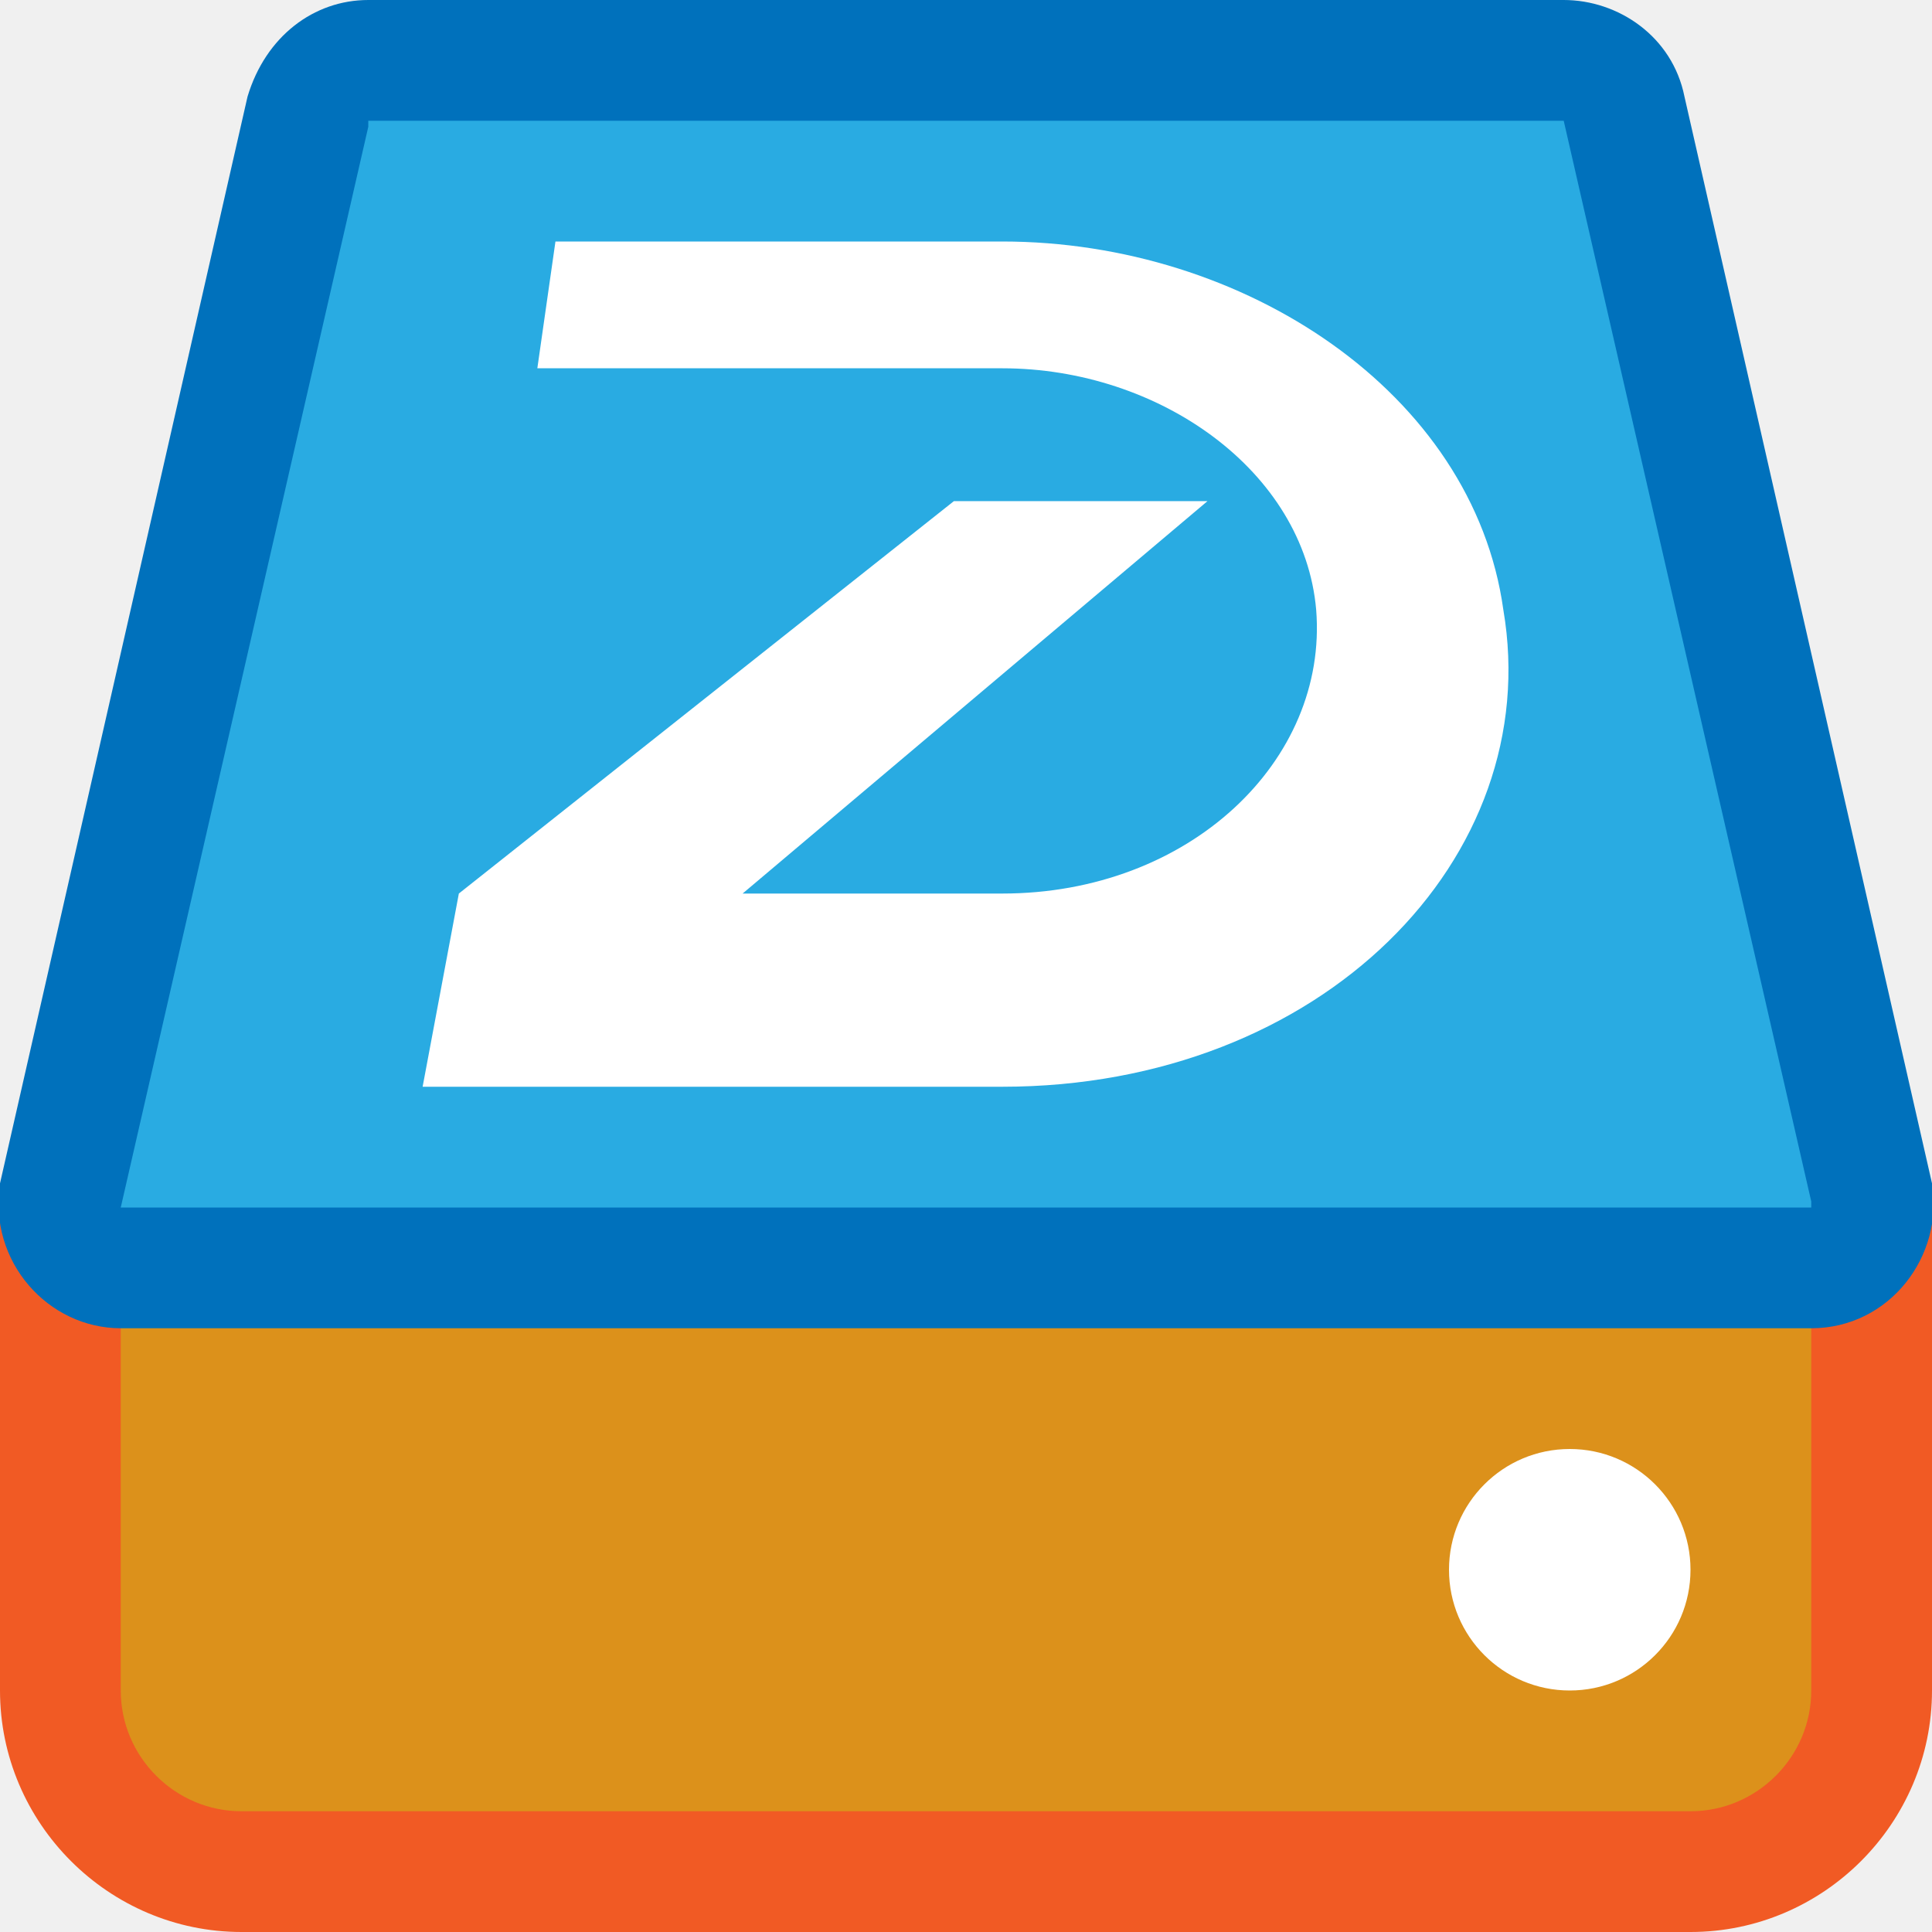
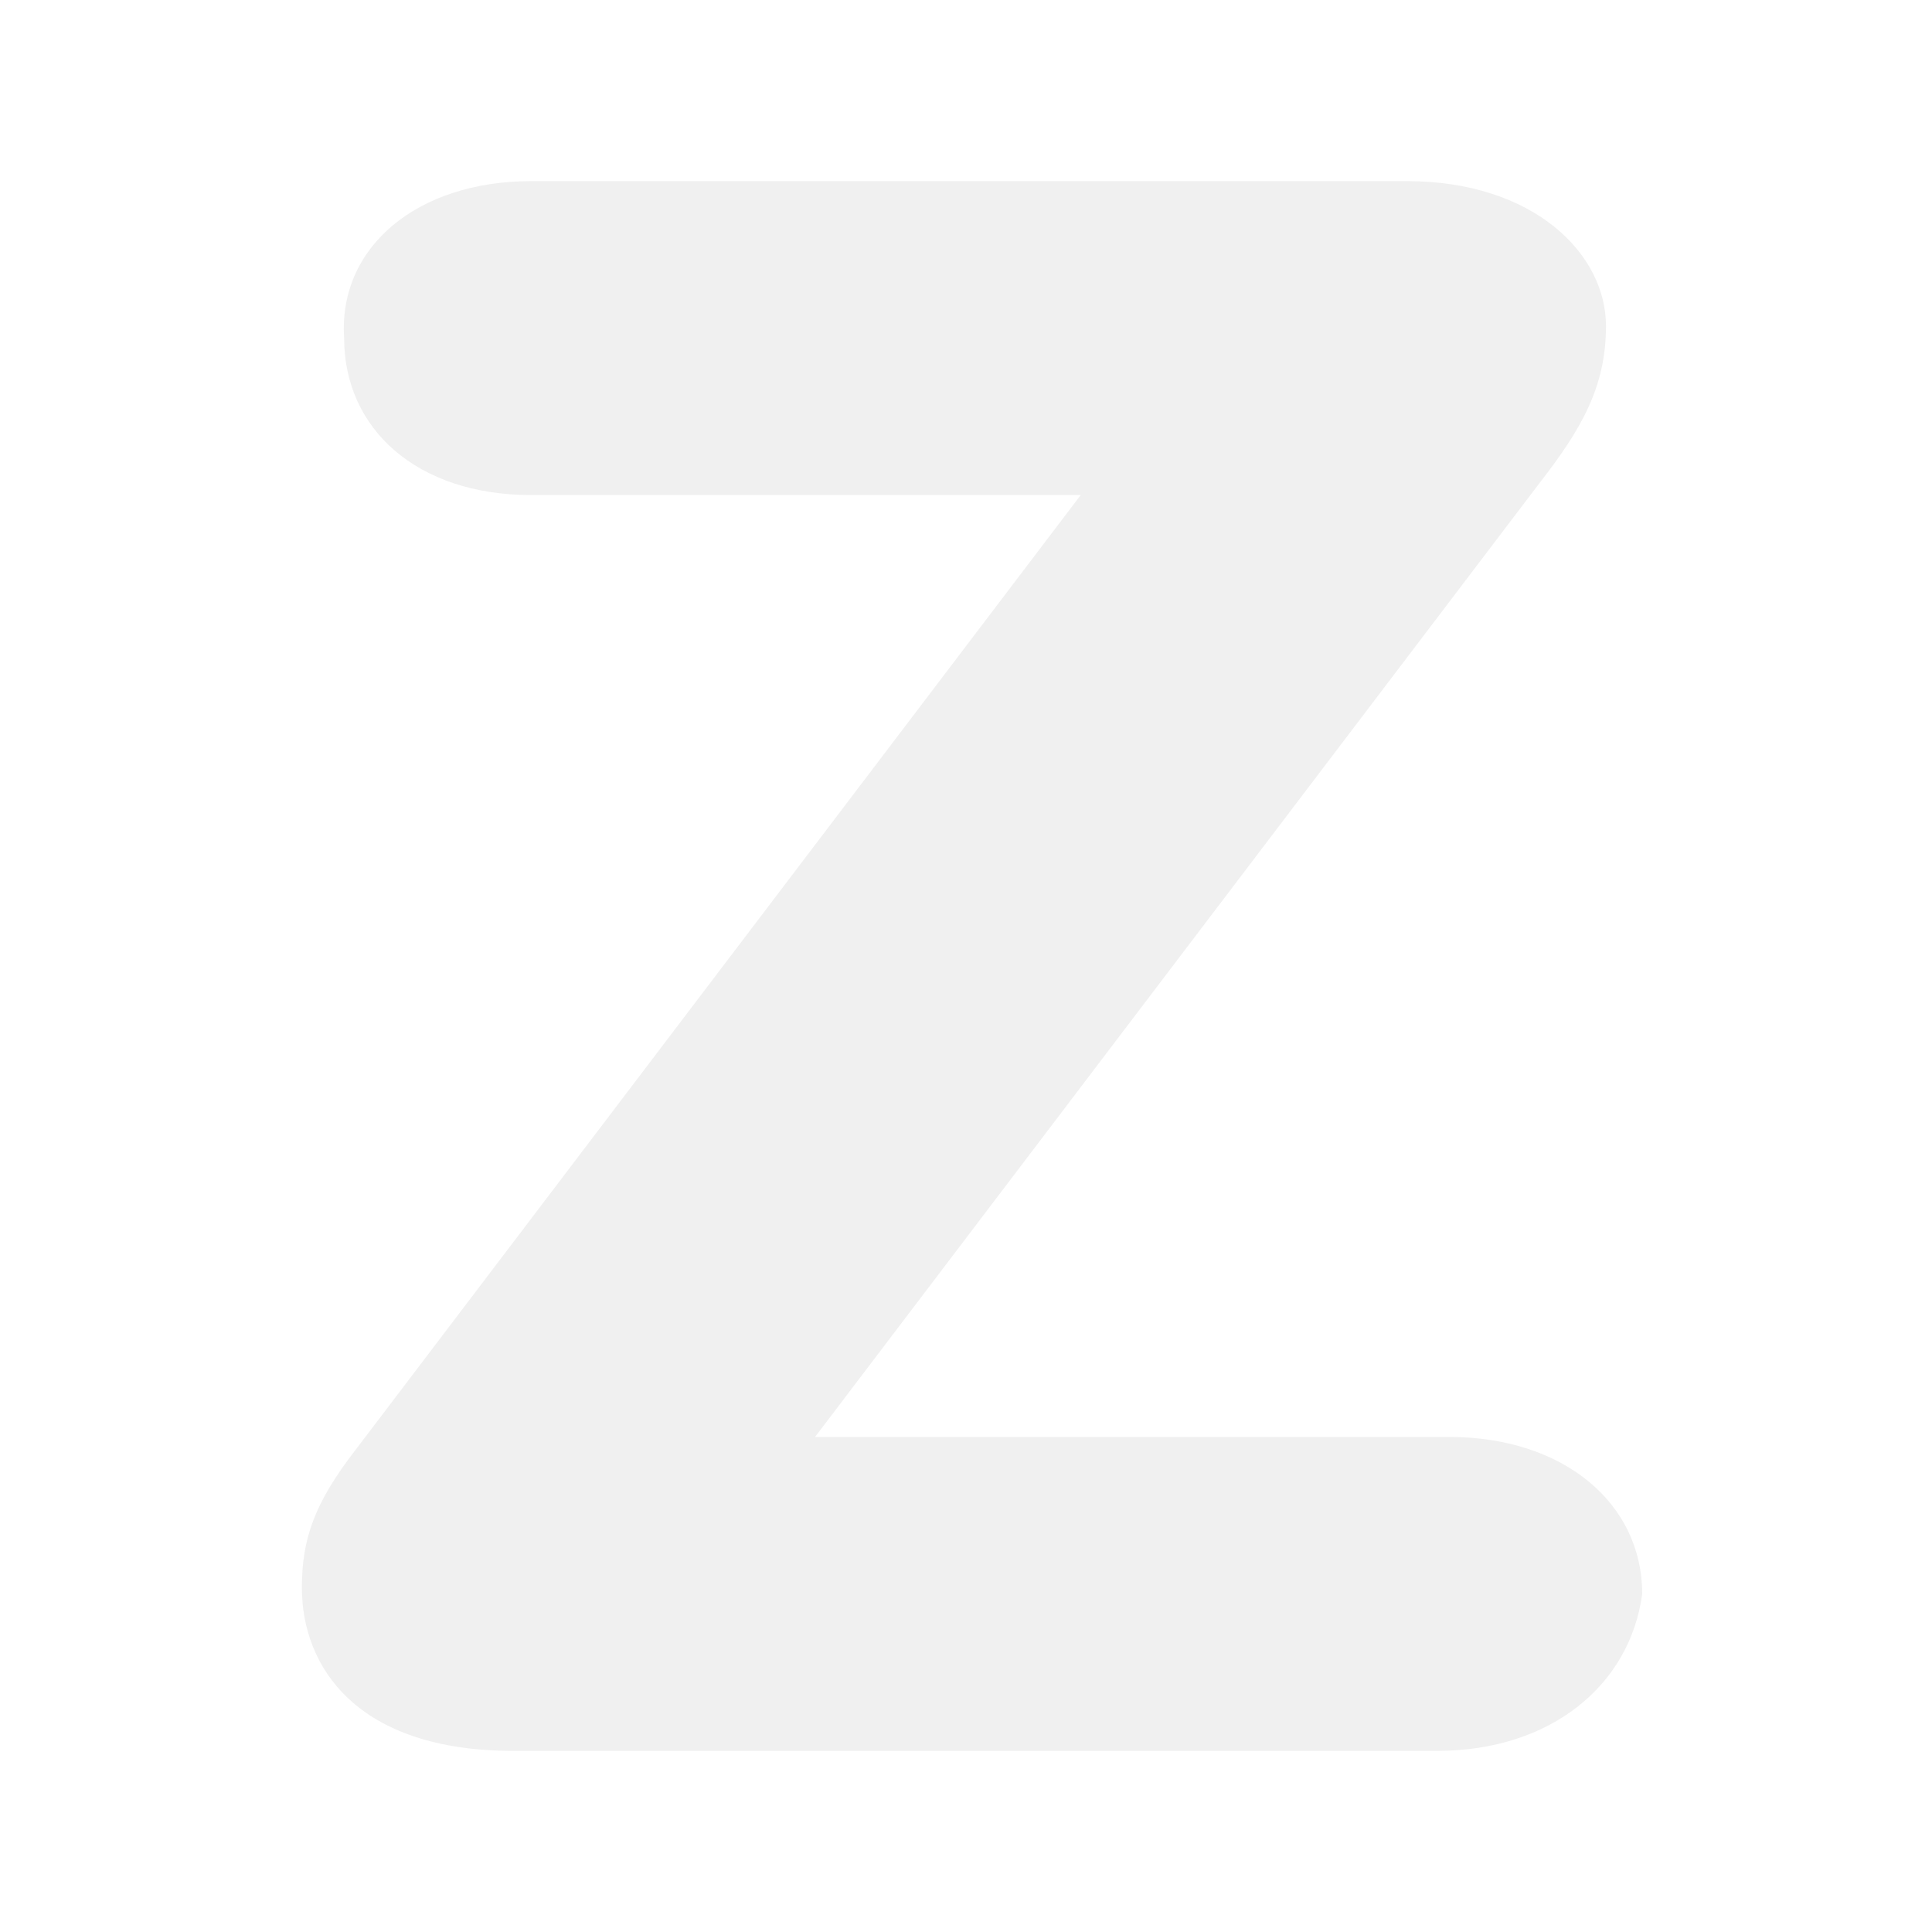
- <svg xmlns="http://www.w3.org/2000/svg" version="1.1" baseProfile="basic" id="Livello_1" x="0px" y="0px" viewBox="0 0 32 32" xml:space="preserve">
-   <style type="text/css">
- 	.st0{fill:#DC911B;}
- 	.st1{fill:#F15A24;}
- 	.st2{fill:#29ABE2;}
- 	.st3{fill:#0071BC;}
- 	.st4{fill:#FFFFFF;}
- </style>
-   <g>
-     <g>
-       <path class="st0" d="M4,31c-1.7,0-3-1.3-3-3v-7.1h30V28c0,1.7-1.3,3-3,3H4z" />
-       <path class="st1" d="M30,21.9V28c0,1.1-0.9,2-2,2H4c-1.1,0-2-0.9-2-2v-6.1H30 M32,19.9H0V28c0,2.2,1.8,4,4,4h24c2.2,0,4-1.8,4-4    V19.9L32,19.9z" />
-     </g>
-     <g>
-       <path class="st2" d="M2,21c-0.3,0-0.7-0.1-0.9-0.4c-0.1-0.2-0.2-0.4-0.2-0.8l4.1-18C5.3,1.3,5.7,1,6.1,1h19.7c0.4,0,0.9,0.3,1,0.8    l4.1,18c0,0.3-0.1,0.6-0.3,0.8C30.6,20.8,30.4,21,30,21H2z" />
-       <path class="st3" d="M25.9,2C25.9,2,25.9,2,25.9,2L30,19.9c0,0,0,0.1,0,0.1H2c0,0,0,0,0,0L6.1,2.1C6.1,2,6.1,2,6.1,2L25.9,2    C25.9,2,25.9,2,25.9,2C25.9,2,25.9,2,25.9,2 M25.9,0H6.1c-0.9,0-1.7,0.6-2,1.6l-4.1,18C-0.2,20.9,0.8,22,2,22H30    c1.3,0,2.2-1.2,2-2.4l-4.1-18C27.7,0.6,26.8,0,25.9,0L25.9,0z" />
-     </g>
-     <circle class="st4" cx="26" cy="26" r="2" />
-     <path class="st4" d="M16.6,4H9.2L8.9,6.1h7.7c2.6,0,5,1.7,5.2,4c0.2,2.5-2.1,4.7-5.2,4.7h-4.3L20,8.3c0,0,0,0,0,0h-4.2l-8.2,6.5   l0,0L7,18h9.6c5.3,0,9-3.8,8.3-7.9C24.4,6.5,20.6,4,16.6,4z" />
-   </g>
+ <svg xmlns="http://www.w3.org/2000/svg" version="1.0" id="Livello_1" x="0px" y="0px" width="32px" height="32px" viewBox="0 0 32 32" enable-background="new 0 0 32 32" xml:space="preserve">
+   <path fill="#FFFFFF" d="M0,0v32h32V0H0z M23.8,29H8.5C5.9,29,5,27.6,5,26.3c0-0.8,0.2-1.4,0.9-2.3l12-15.8H8.8  c-1.9,0-3.1-1.1-3.1-2.6C5.6,4.1,6.9,3,8.8,3h14.5c2.1,0,3.3,1.2,3.3,2.4c0,1-0.4,1.7-1.1,2.6l-12,15.8h10.5c1.9,0,3.2,1.1,3.2,2.6  C27,27.9,25.7,29,23.8,29z" />
</svg>
